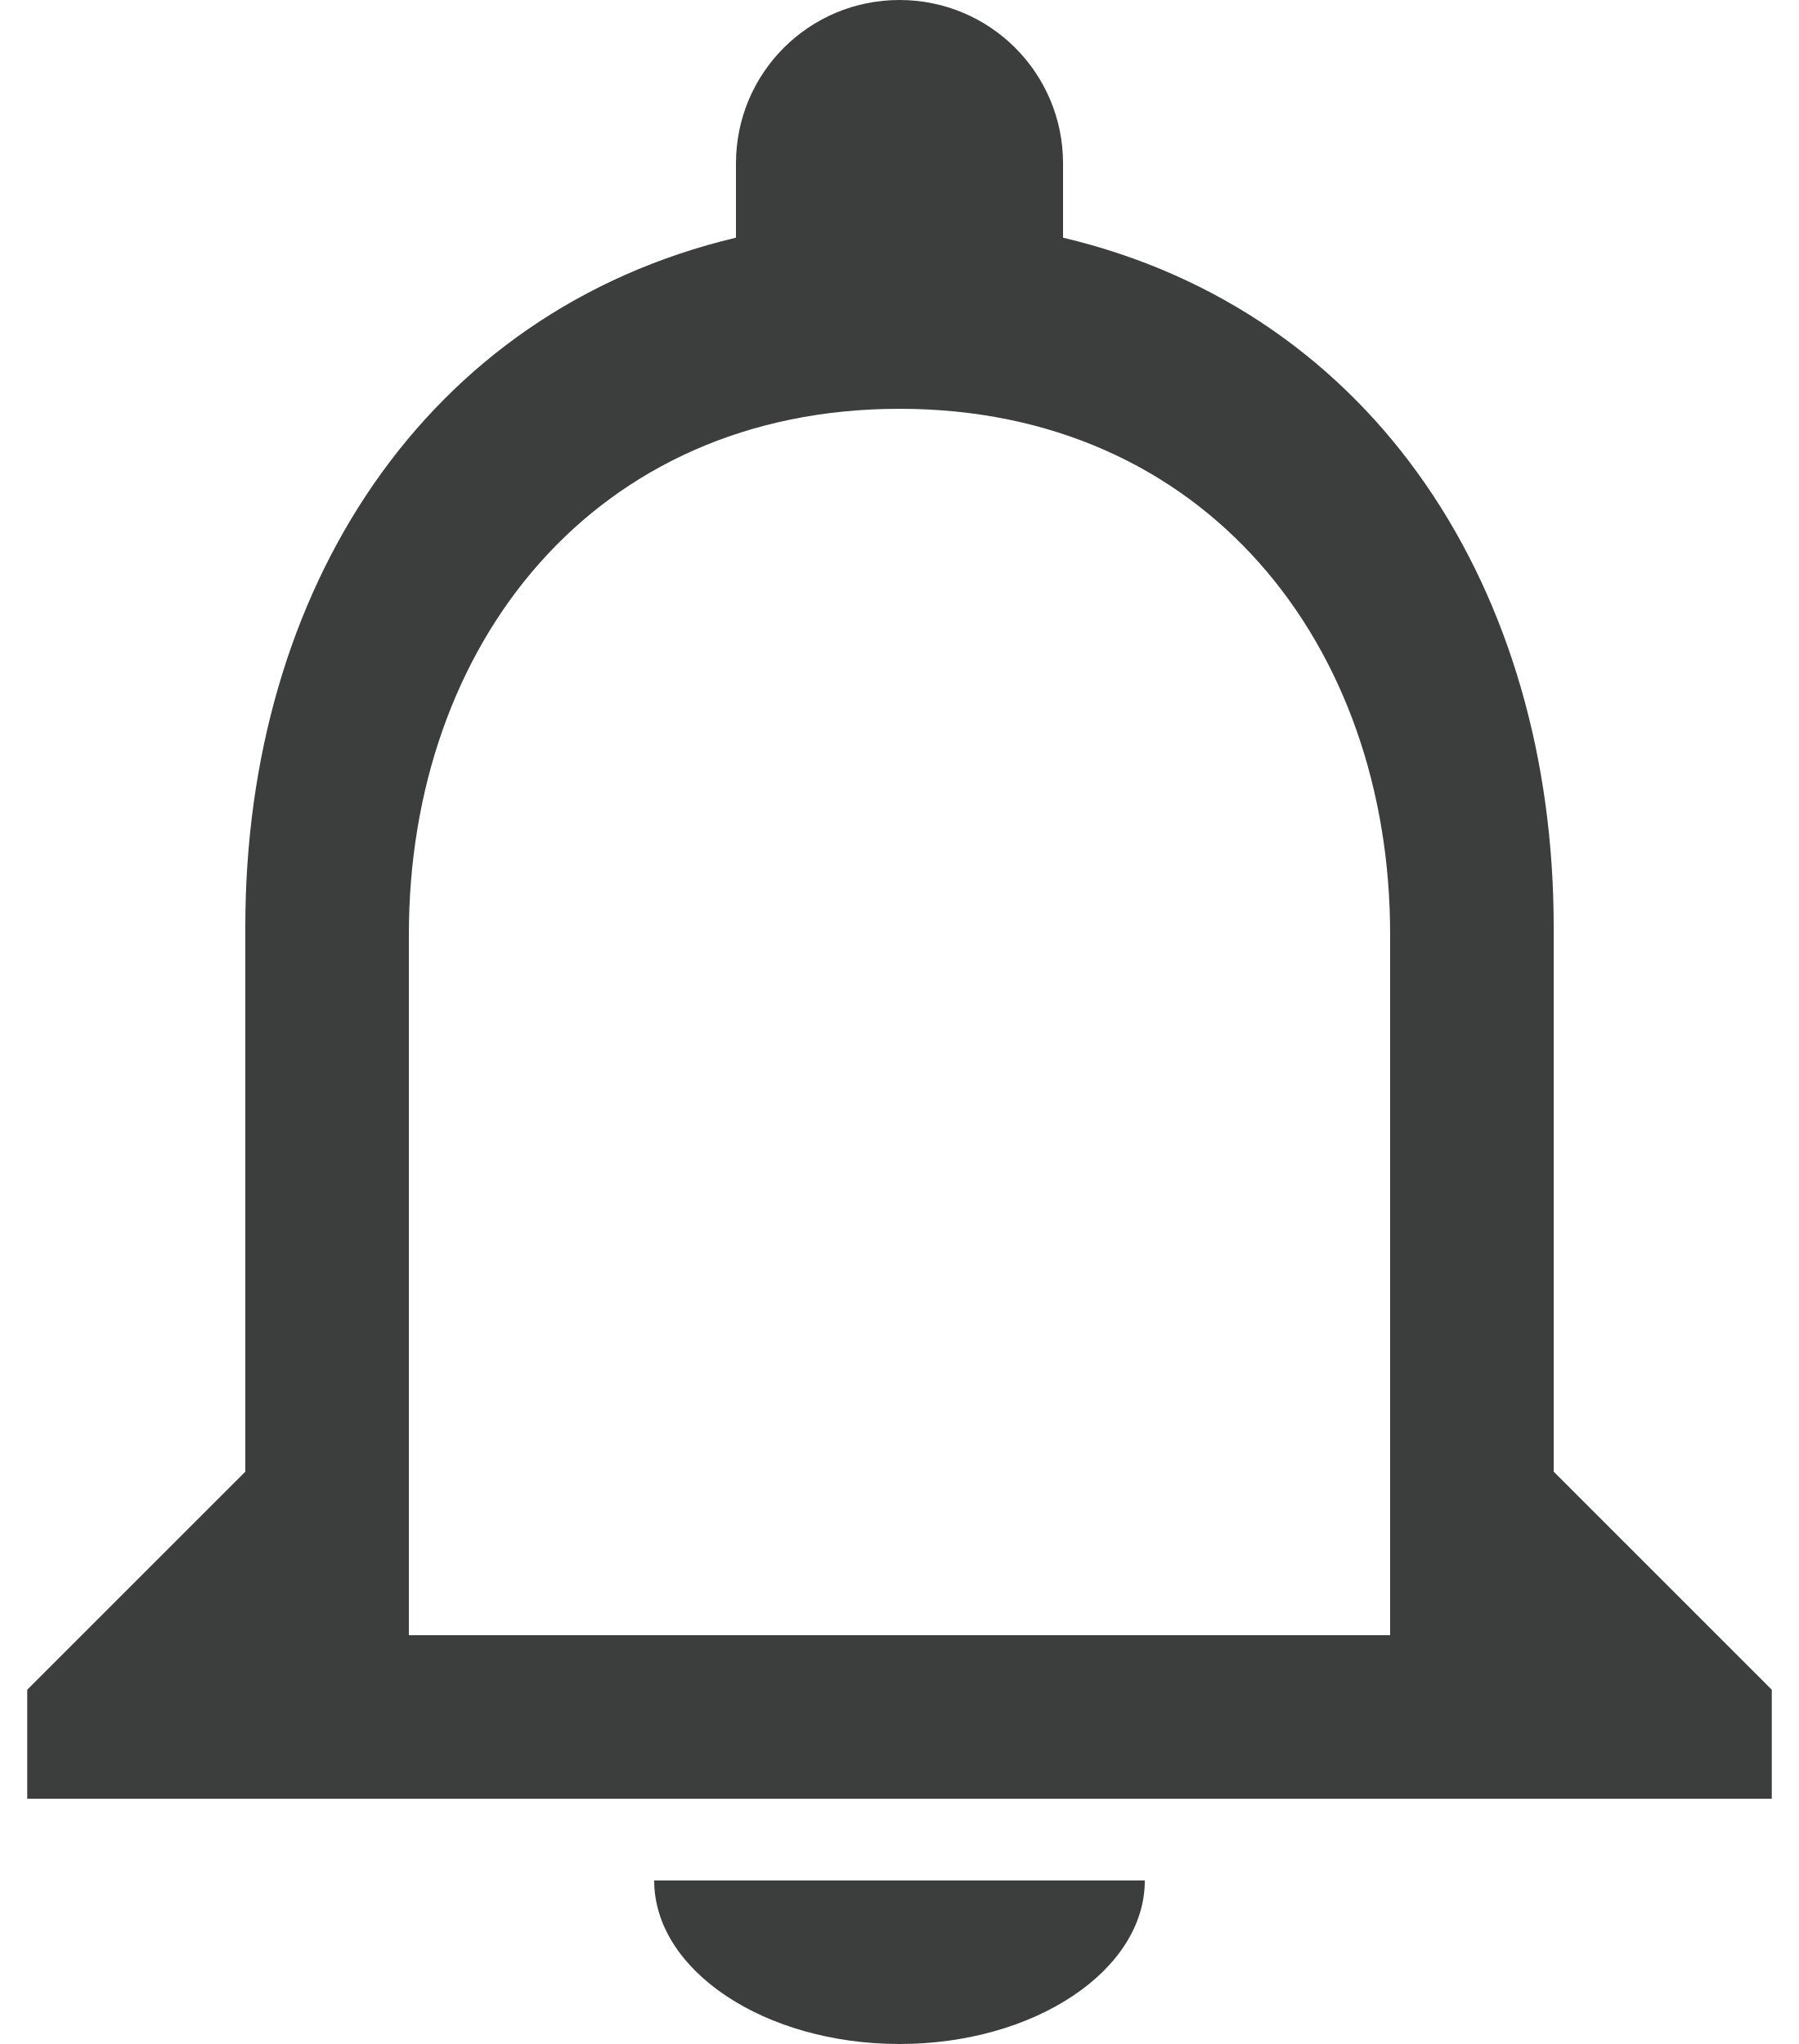
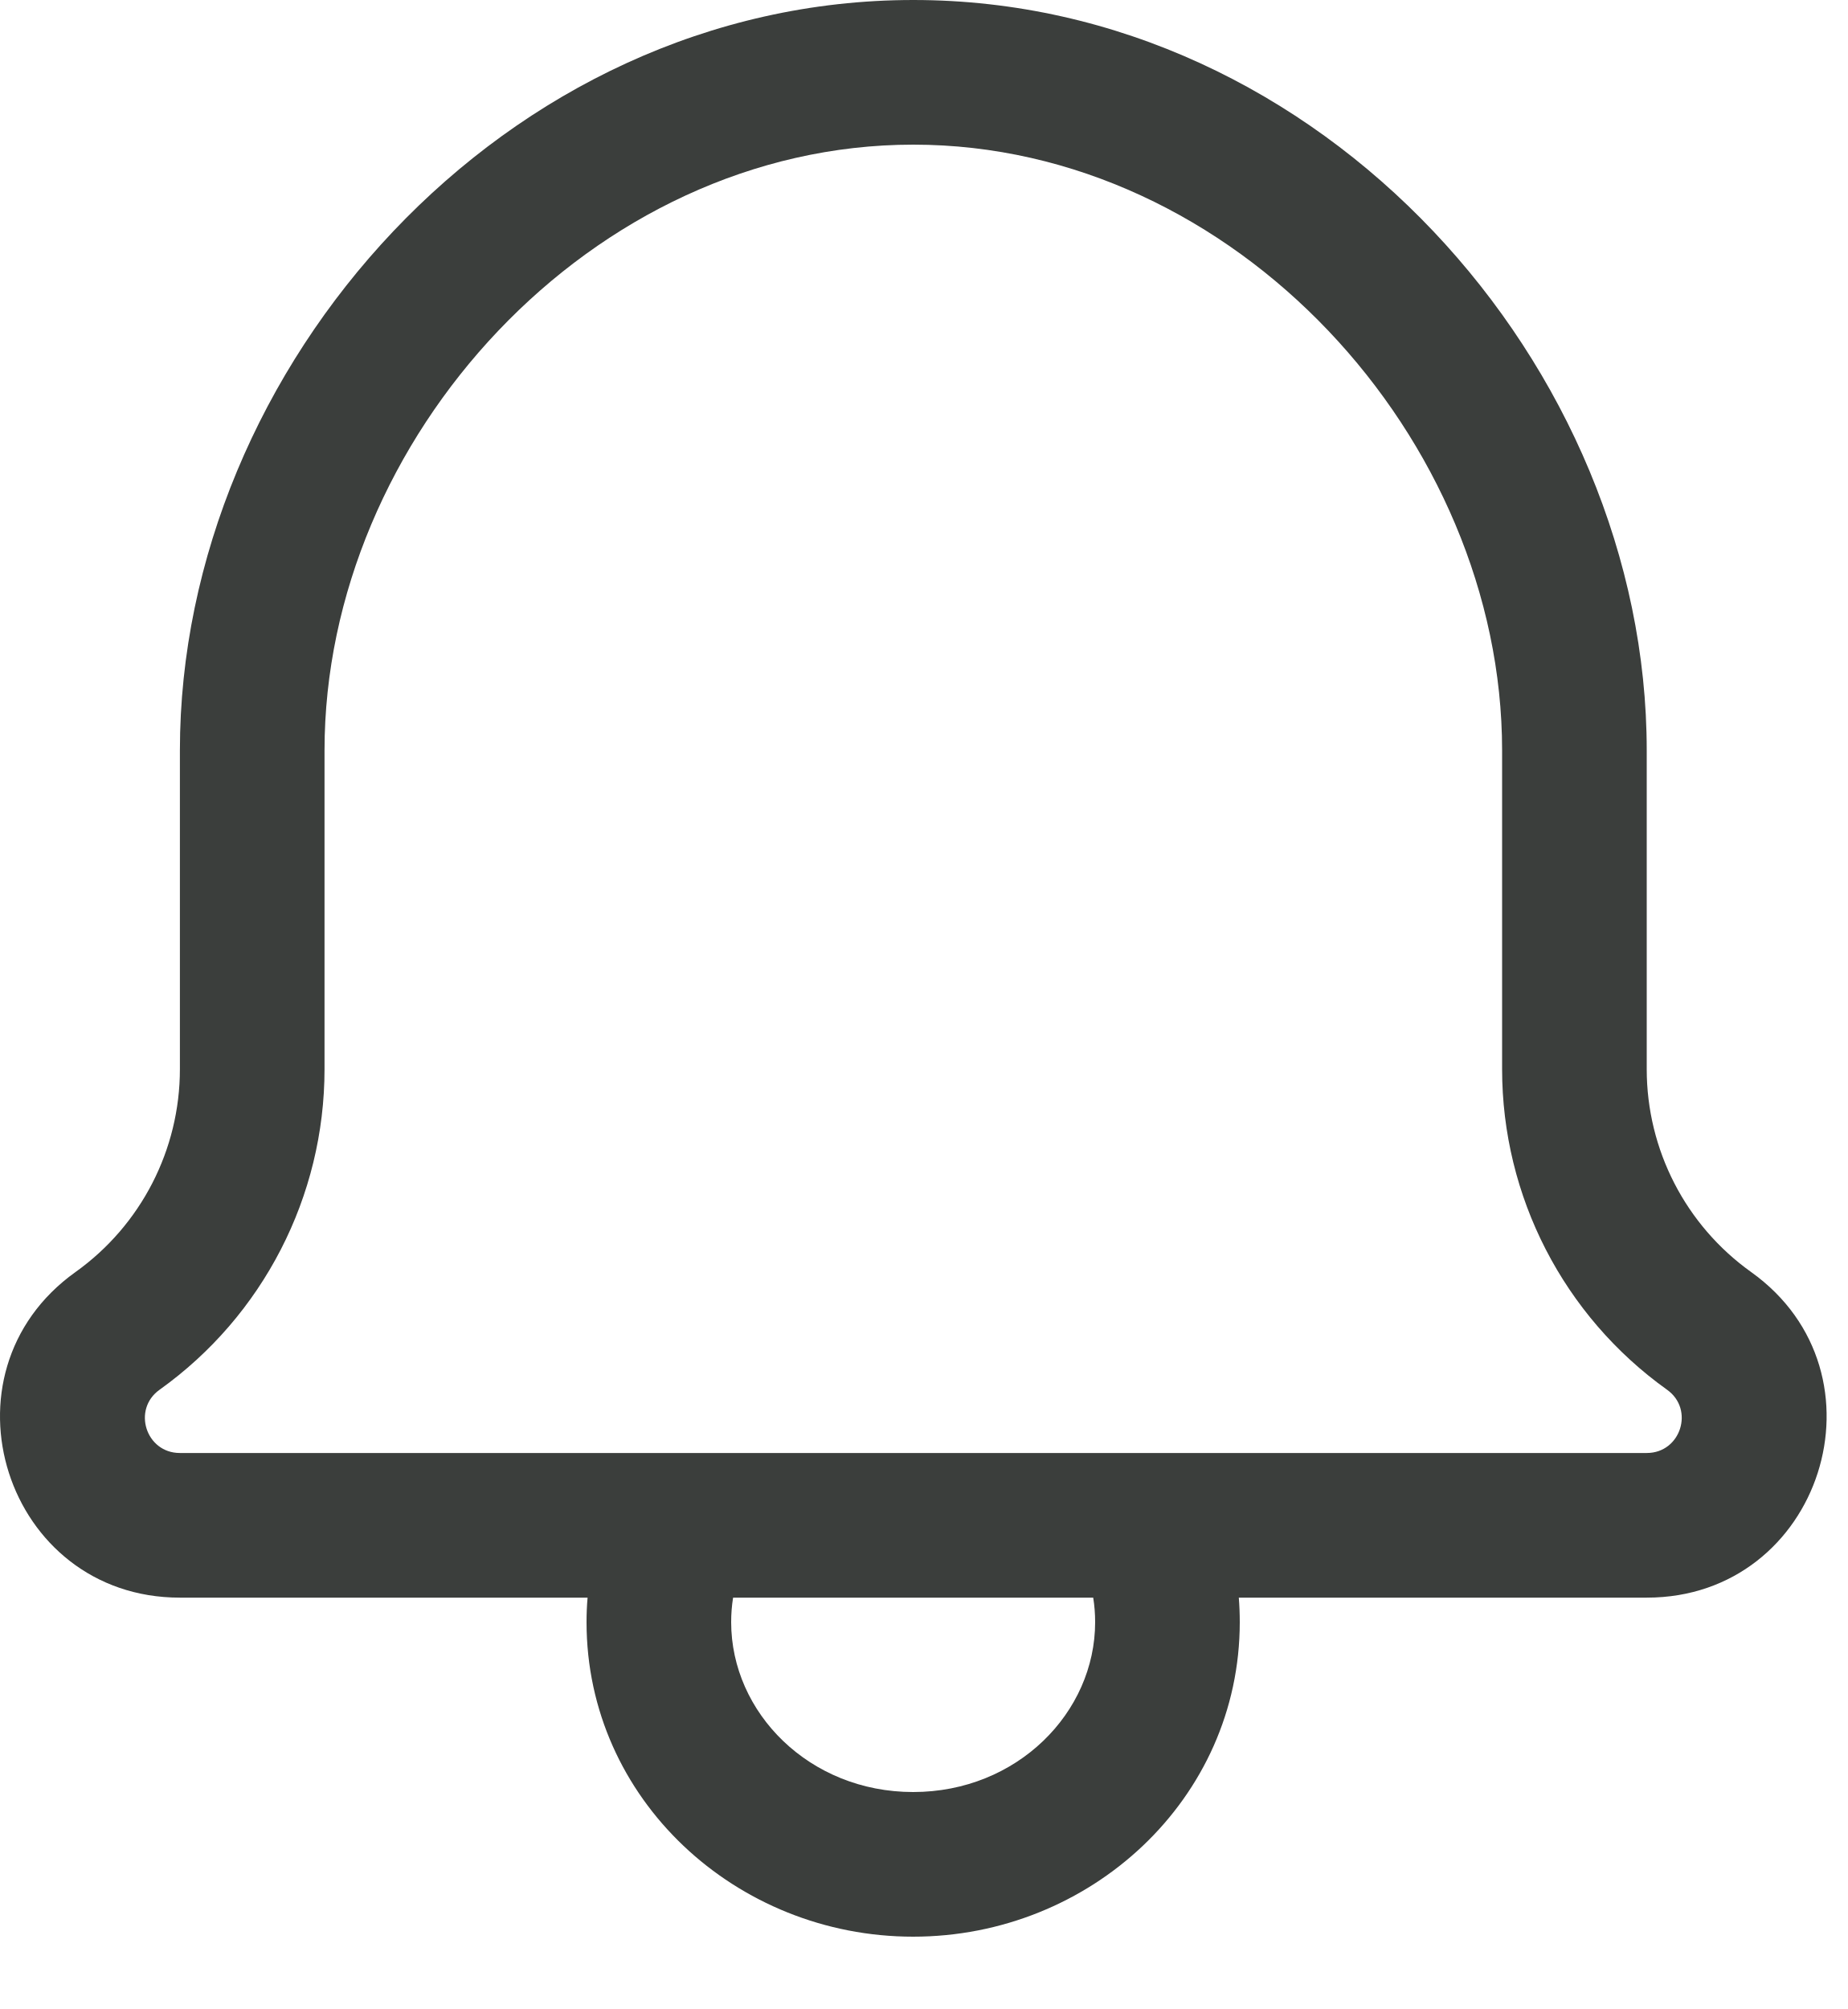
- <svg xmlns="http://www.w3.org/2000/svg" width="22" height="25" viewBox="0 0 22 25" fill="none">
-   <path fill-rule="evenodd" clip-rule="evenodd" d="M19 18V11.333C19 7.24 16.827 3.813 13 2.907V2C13 0.893 12.107 0 11 0C9.893 0 9 0.893 9 2V2.907C5.187 3.813 3 7.227 3 11.333V18L0.333 20.667V22H21.667V20.667L19 18ZM11 25C12.65 25 14 24.1 14 23H8C8 24.1 9.35 25 11 25ZM5 20H17V11.429C17 7.886 14.735 5 11 5C7.265 5 5 7.886 5 11.429V20Z" fill="#3B3E3C" />
+ <svg xmlns="http://www.w3.org/2000/svg" width="23" height="25" viewBox="0 0 23 25" fill="none">
+   <path fill-rule="evenodd" clip-rule="evenodd" d="M4.039 9.338C4.039 5.463 7.363 1.8 11.367 1.8C15.371 1.8 18.695 5.463 18.695 9.338V13.305C18.695 14.888 19.46 16.374 20.748 17.294C21.092 17.539 20.918 18.081 20.496 18.081H2.238C1.816 18.081 1.642 17.539 1.986 17.294C3.274 16.374 4.039 14.888 4.039 13.305V9.338ZM11.367 0C6.282 0 2.239 4.558 2.239 9.338V13.305C2.239 14.307 1.755 15.247 0.94 15.829C-0.829 17.092 0.065 19.881 2.238 19.881H7.313C7.304 19.982 7.3 20.084 7.3 20.186C7.3 22.389 9.162 24.1 11.365 24.1C13.568 24.1 15.43 22.389 15.43 20.186C15.43 20.084 15.426 19.982 15.418 19.881H20.496C22.669 19.881 23.563 17.092 21.794 15.829C20.979 15.247 20.495 14.307 20.495 13.305V9.338C20.495 4.558 16.452 0 11.367 0ZM9.1 20.186C9.1 20.082 9.108 19.98 9.124 19.881H13.606C13.622 19.98 13.63 20.082 13.63 20.186C13.63 21.312 12.658 22.3 11.365 22.3C10.072 22.3 9.1 21.312 9.1 20.186Z" fill="#3B3E3C" />
</svg>
